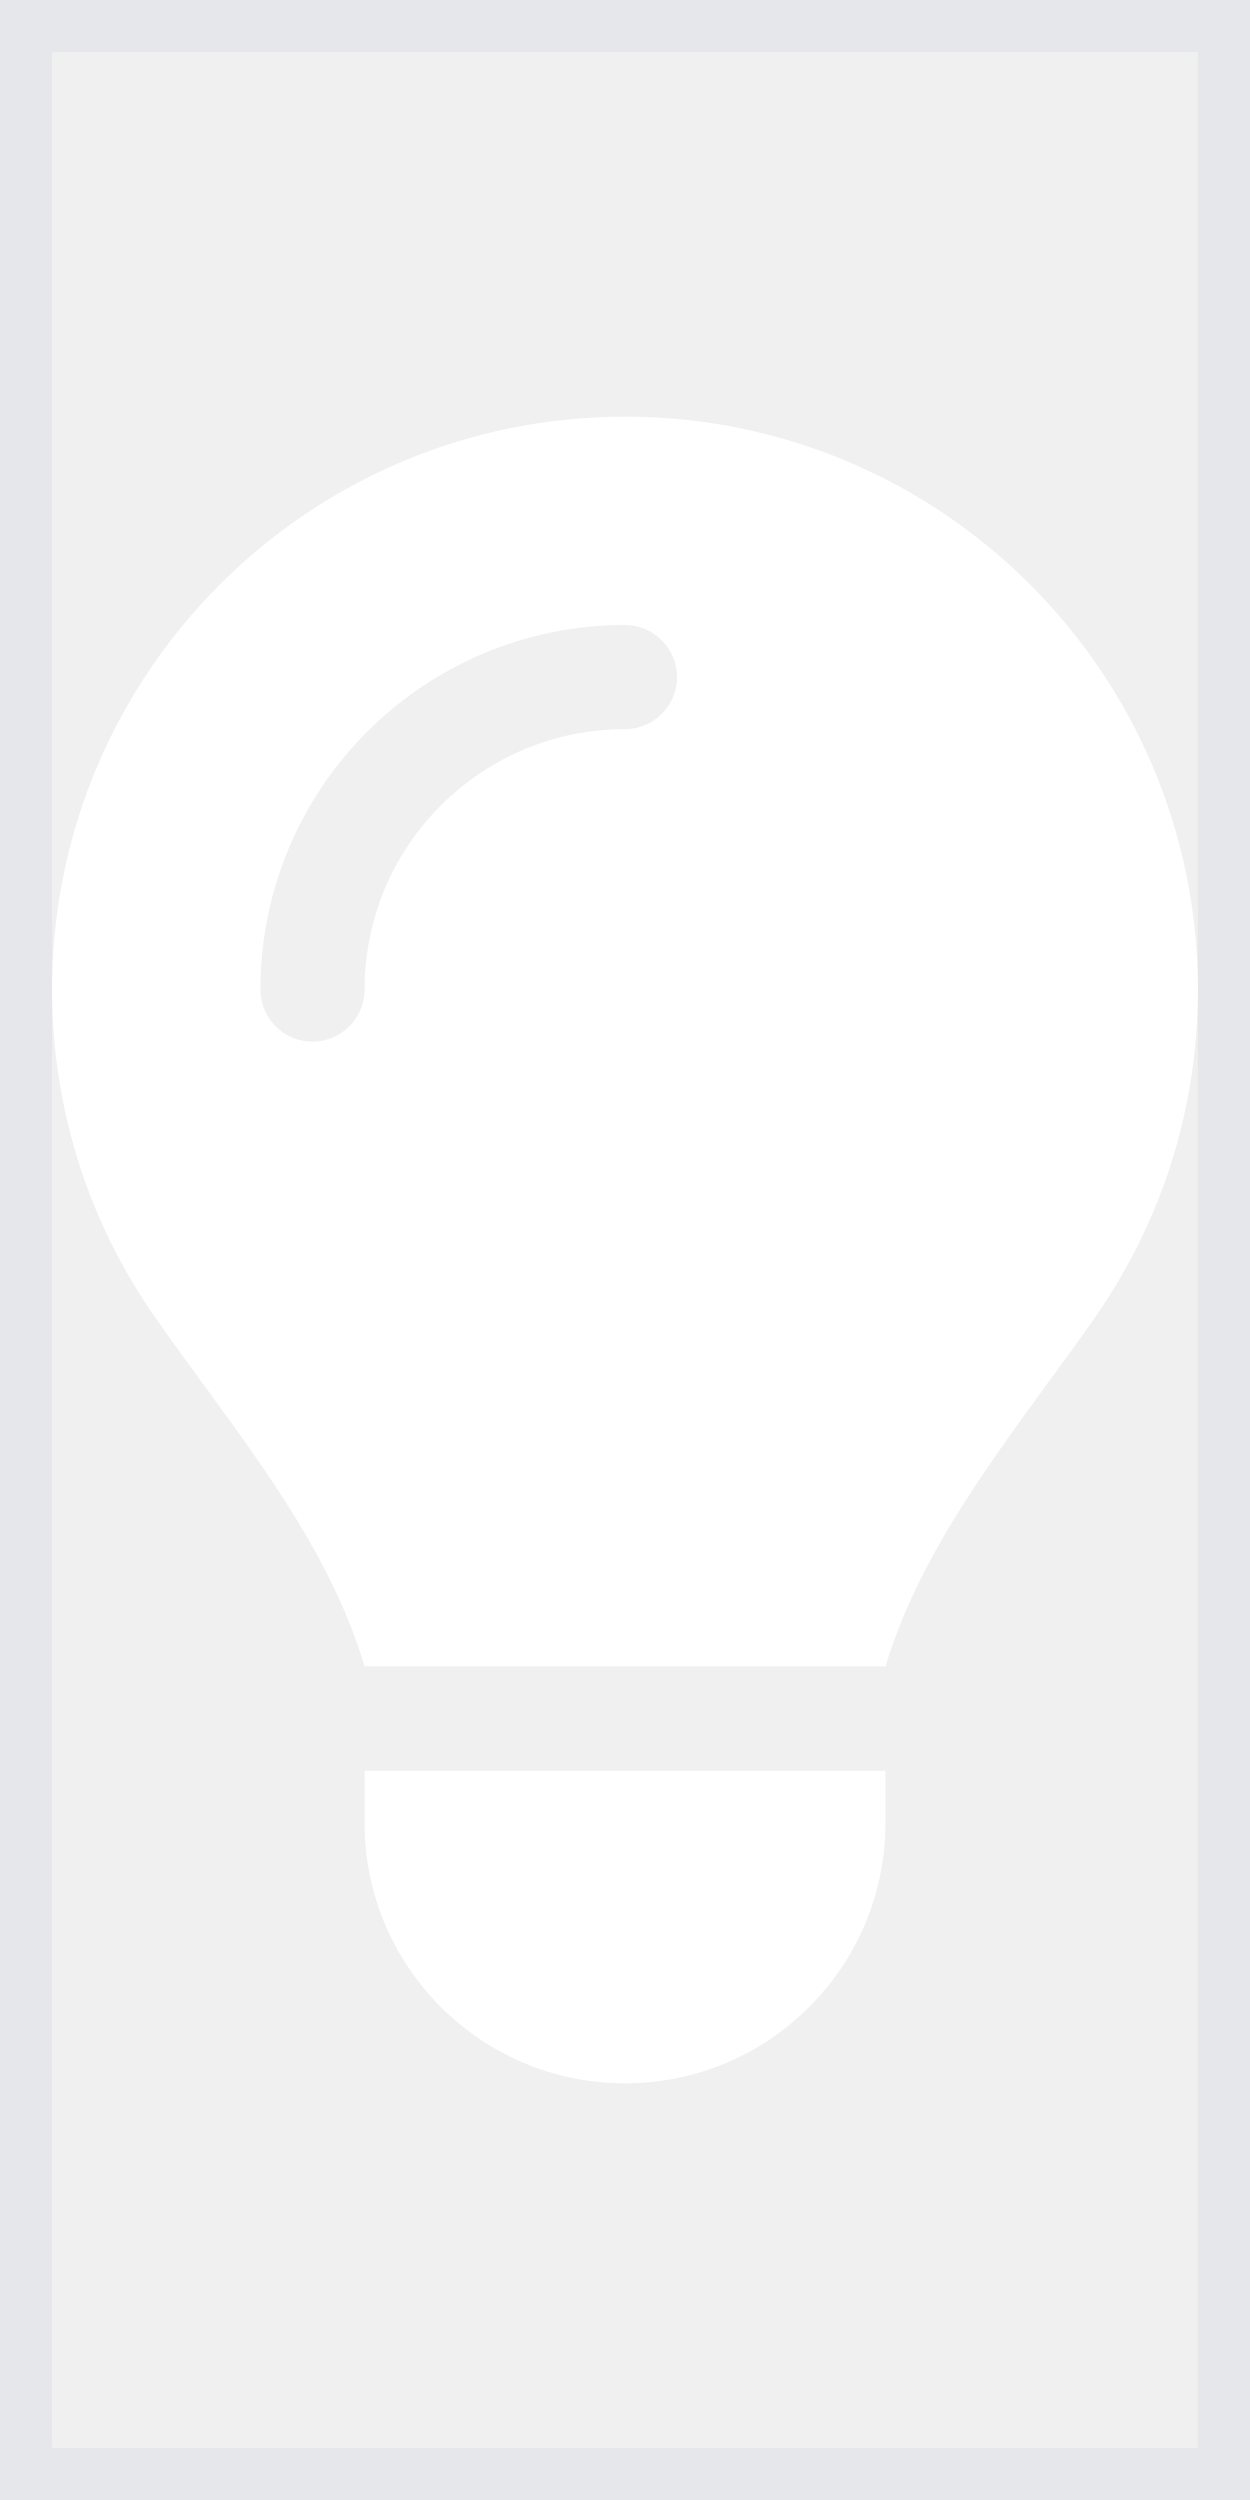
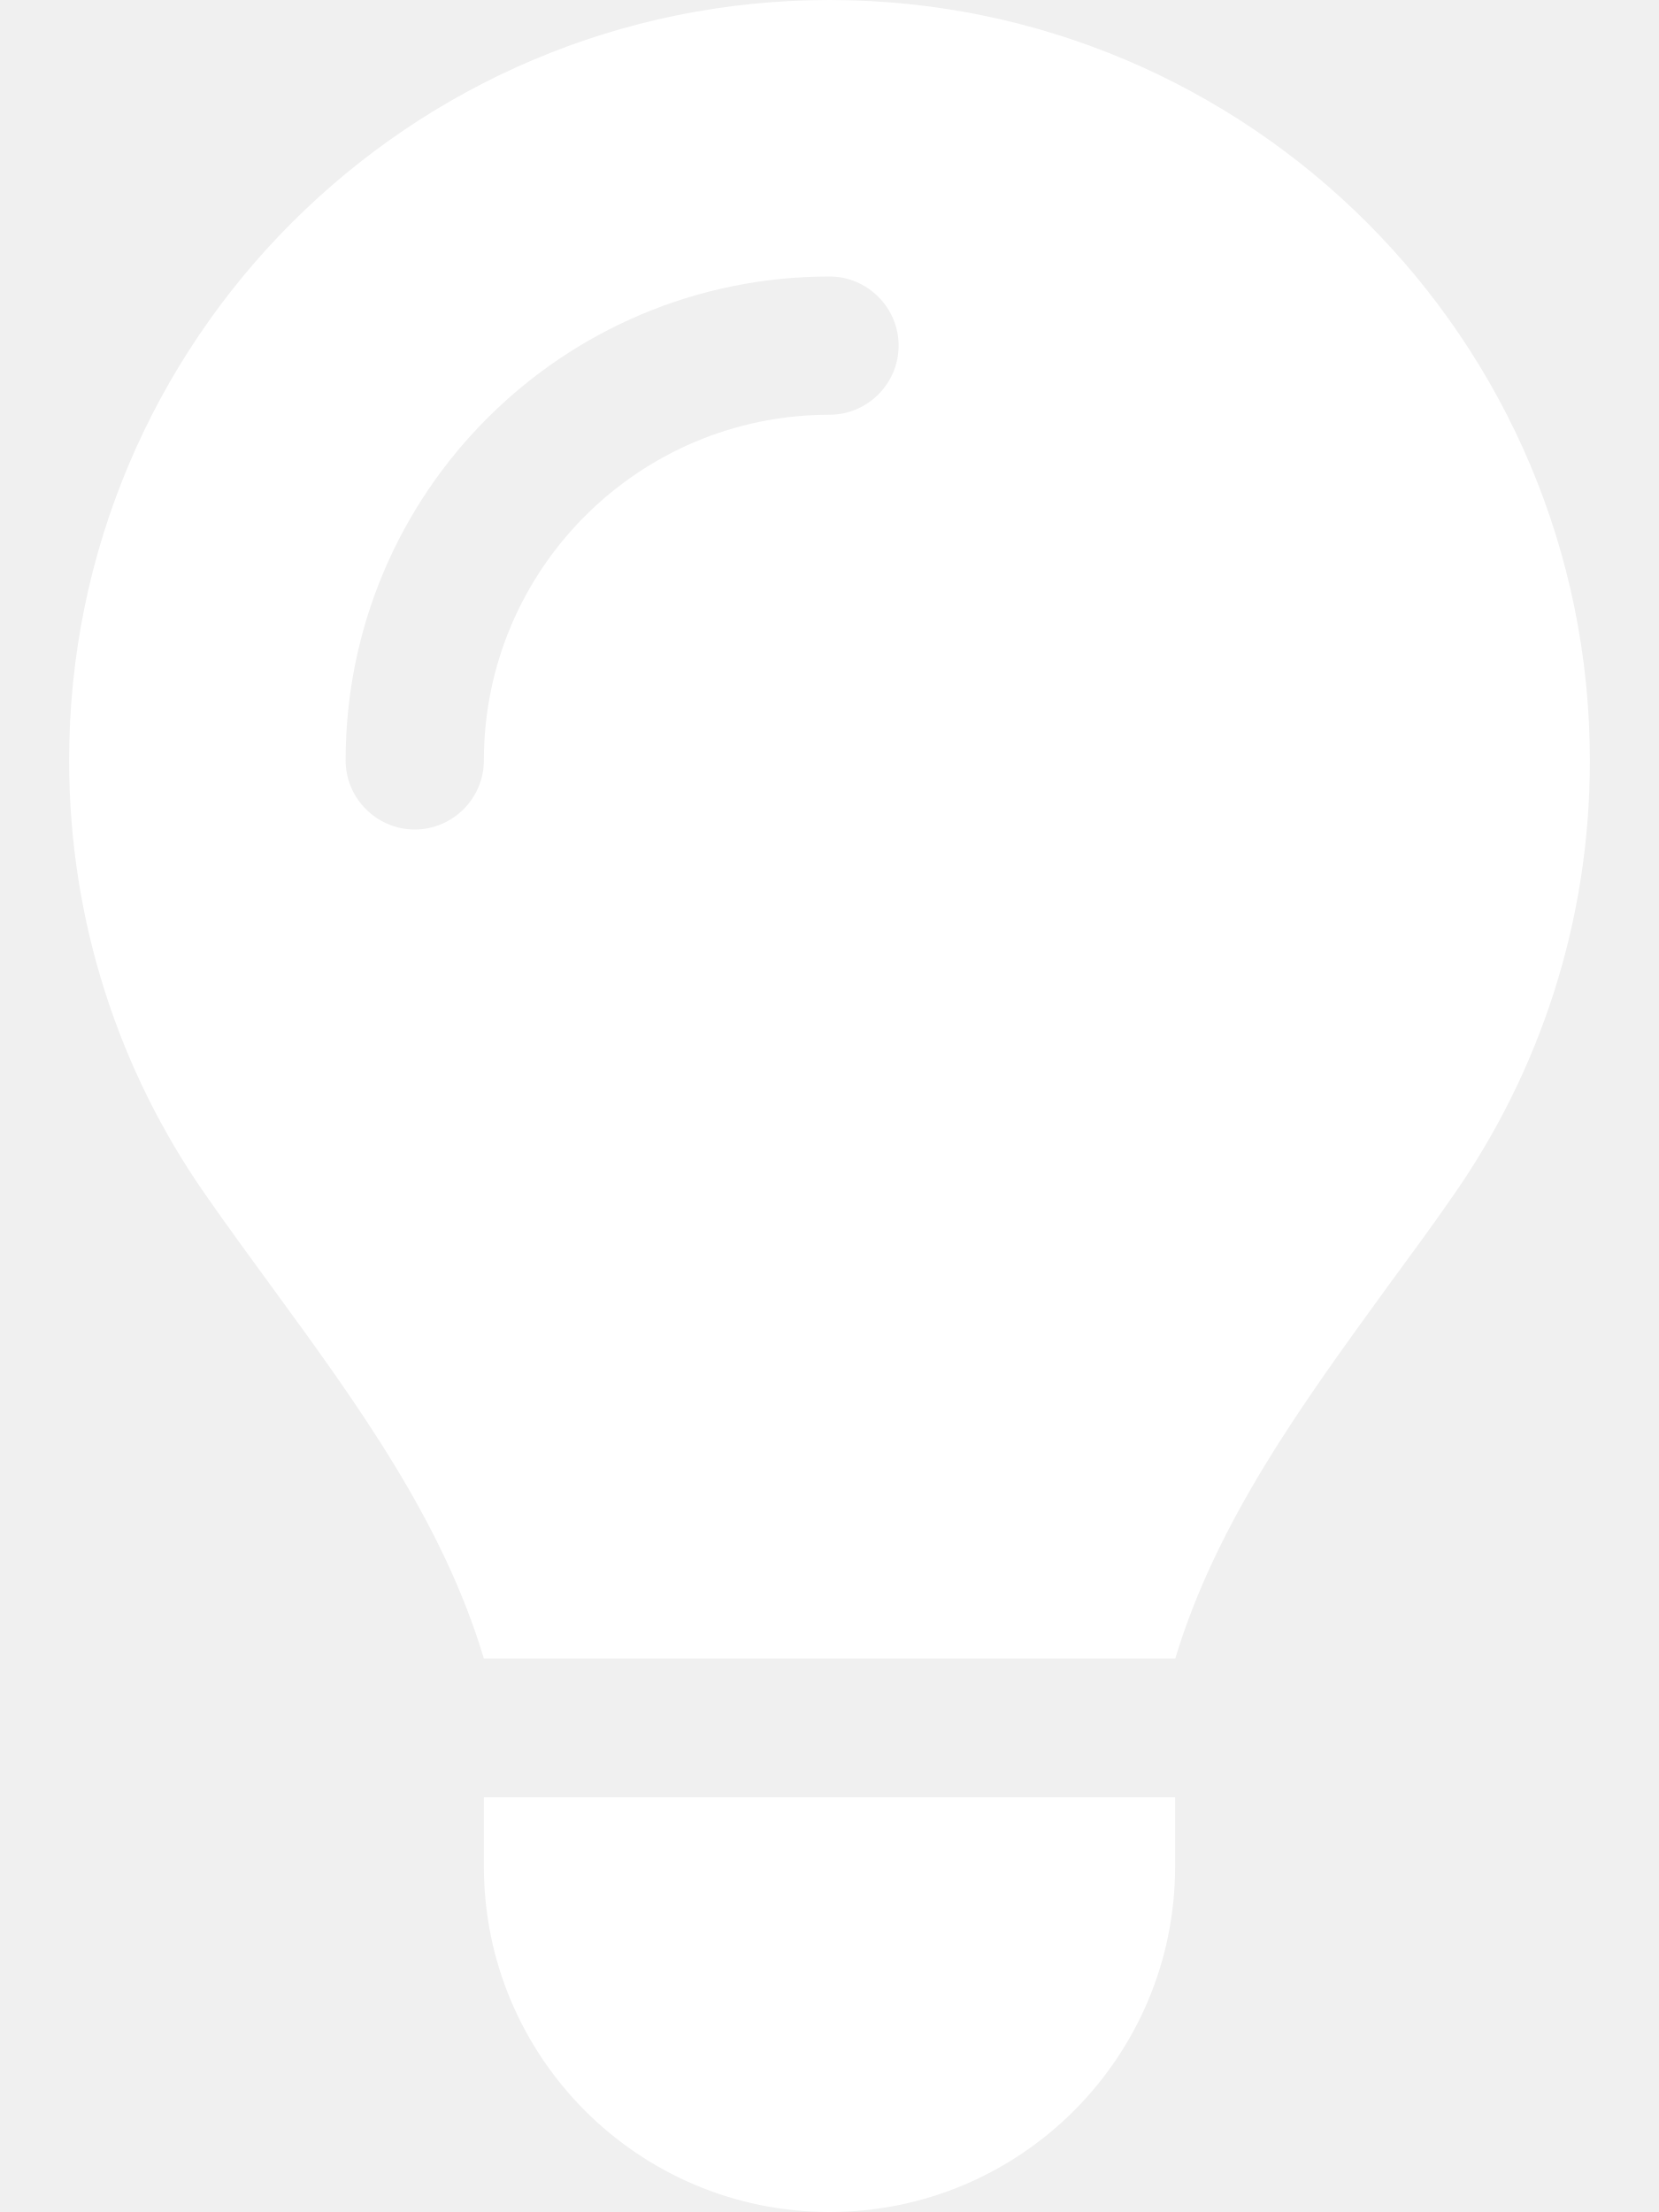
- <svg xmlns="http://www.w3.org/2000/svg" width="12" height="24" viewBox="0 0 12 24" fill="none">
-   <path d="M12 24H0V0H12V24Z" stroke="#E5E7EB" />
-   <g clip-path="url(#clip0_984_412)">
-     <path d="M8.5 16C8.8 15.003 9.422 14.153 10.037 13.306C10.2 13.084 10.363 12.863 10.519 12.637C11.137 11.747 11.5 10.669 11.5 9.503C11.5 6.463 9.037 4 6 4C2.962 4 0.5 6.463 0.5 9.5C0.5 10.666 0.863 11.747 1.481 12.634C1.637 12.859 1.8 13.081 1.962 13.303C2.581 14.15 3.203 15.003 3.5 15.997H8.5V16ZM6 20C7.381 20 8.5 18.881 8.5 17.5V17H3.5V17.5C3.5 18.881 4.619 20 6 20ZM3.5 9.5C3.5 9.775 3.275 10 3 10C2.725 10 2.5 9.775 2.5 9.5C2.5 7.566 4.066 6 6 6C6.275 6 6.5 6.225 6.5 6.5C6.5 6.775 6.275 7 6 7C4.619 7 3.5 8.119 3.5 9.5Z" fill="white" />
+ <svg xmlns="http://www.w3.org/2000/svg" width="12" height="16" viewBox="0 0 12 16" fill="none">
+   <g clip-path="url(#clip0_984_414)">
+     <path d="M8.5 12C8.8 11.003 9.422 10.153 10.037 9.306C10.2 9.084 10.363 8.863 10.519 8.637C11.137 7.747 11.5 6.669 11.5 5.503C11.5 2.462 9.037 0 6 0C2.962 0 0.5 2.462 0.5 5.5C0.5 6.666 0.863 7.747 1.481 8.634C1.637 8.859 1.8 9.081 1.962 9.303C2.581 10.15 3.203 11.003 3.5 11.997H8.5V12ZM6 16C7.381 16 8.5 14.881 8.5 13.5V13H3.5V13.5C3.5 14.881 4.619 16 6 16ZM3.5 5.5C3.5 5.775 3.275 6 3 6C2.725 6 2.5 5.775 2.5 5.5C2.5 3.566 4.066 2 6 2C6.275 2 6.5 2.225 6.5 2.5C6.5 2.775 6.275 3 6 3C4.619 3 3.5 4.119 3.5 5.5Z" fill="white" />
  </g>
  <defs>
-     <clipPath id="clip0_984_412">
-       <path d="M0 4H12V20H0V4Z" fill="white" />
+     <clipPath id="clip0_984_414">
+       <path d="M0 0H12V16H0V0Z" fill="white" />
    </clipPath>
  </defs>
</svg>
